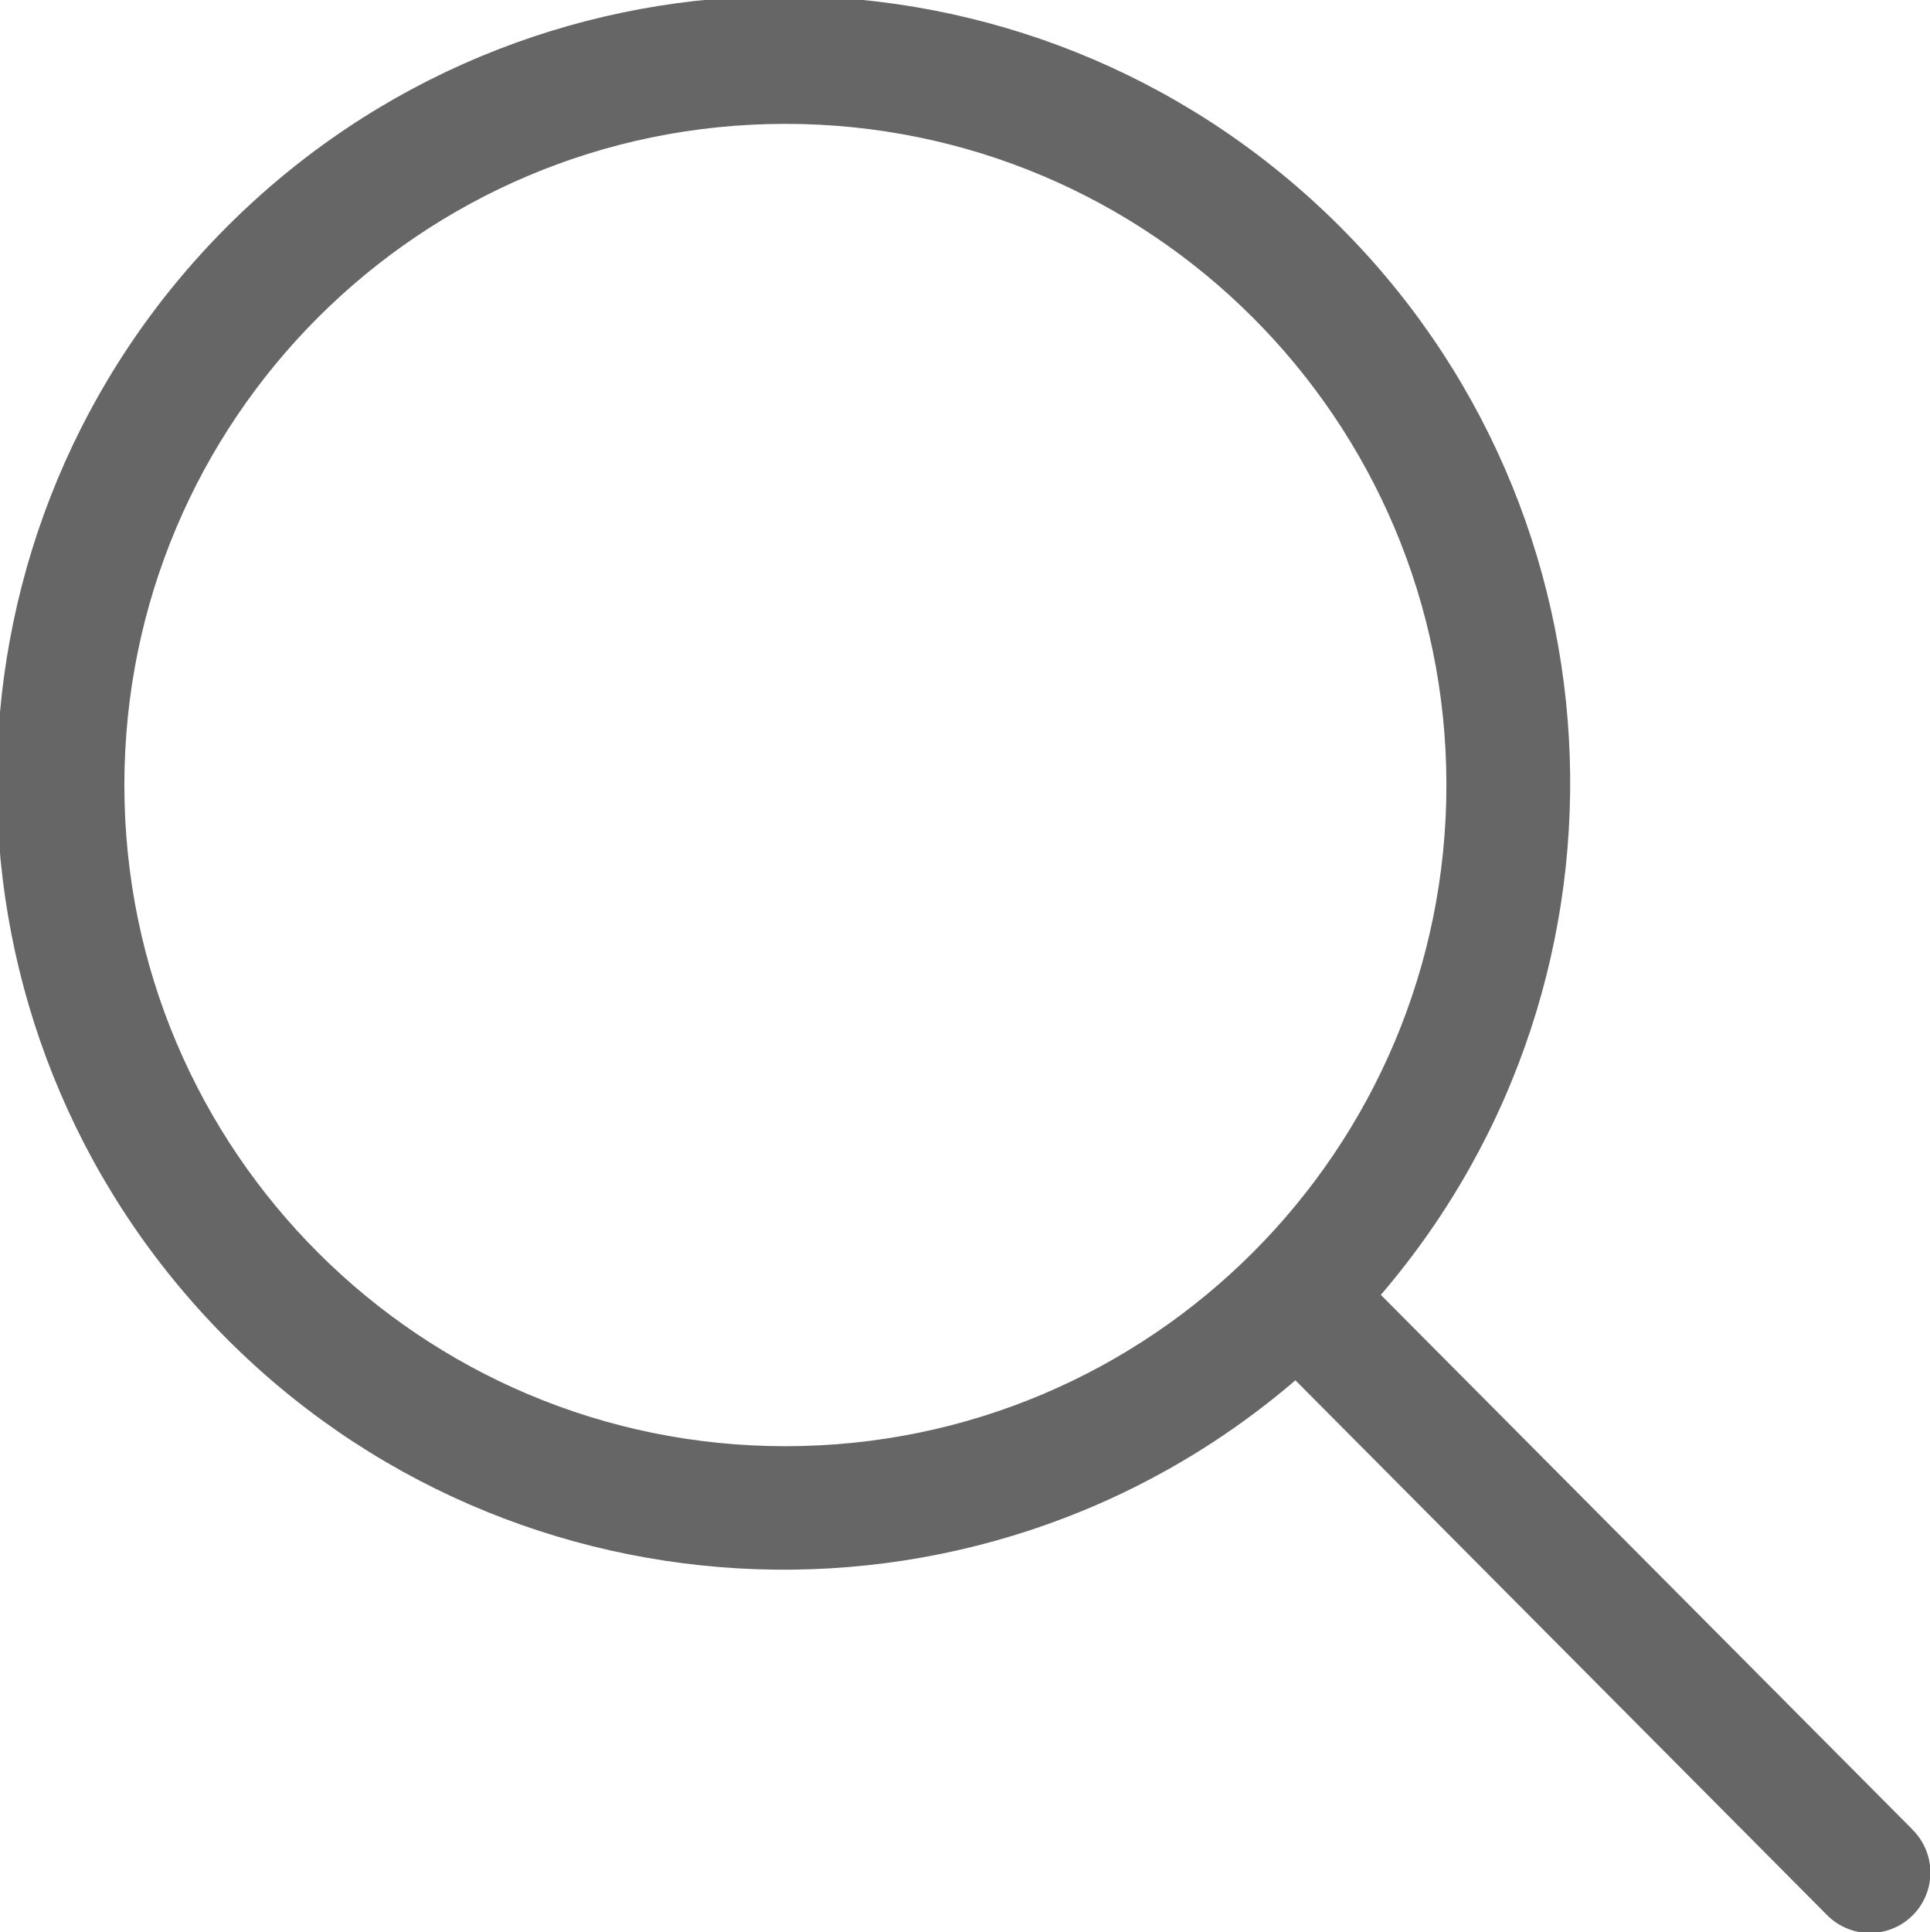
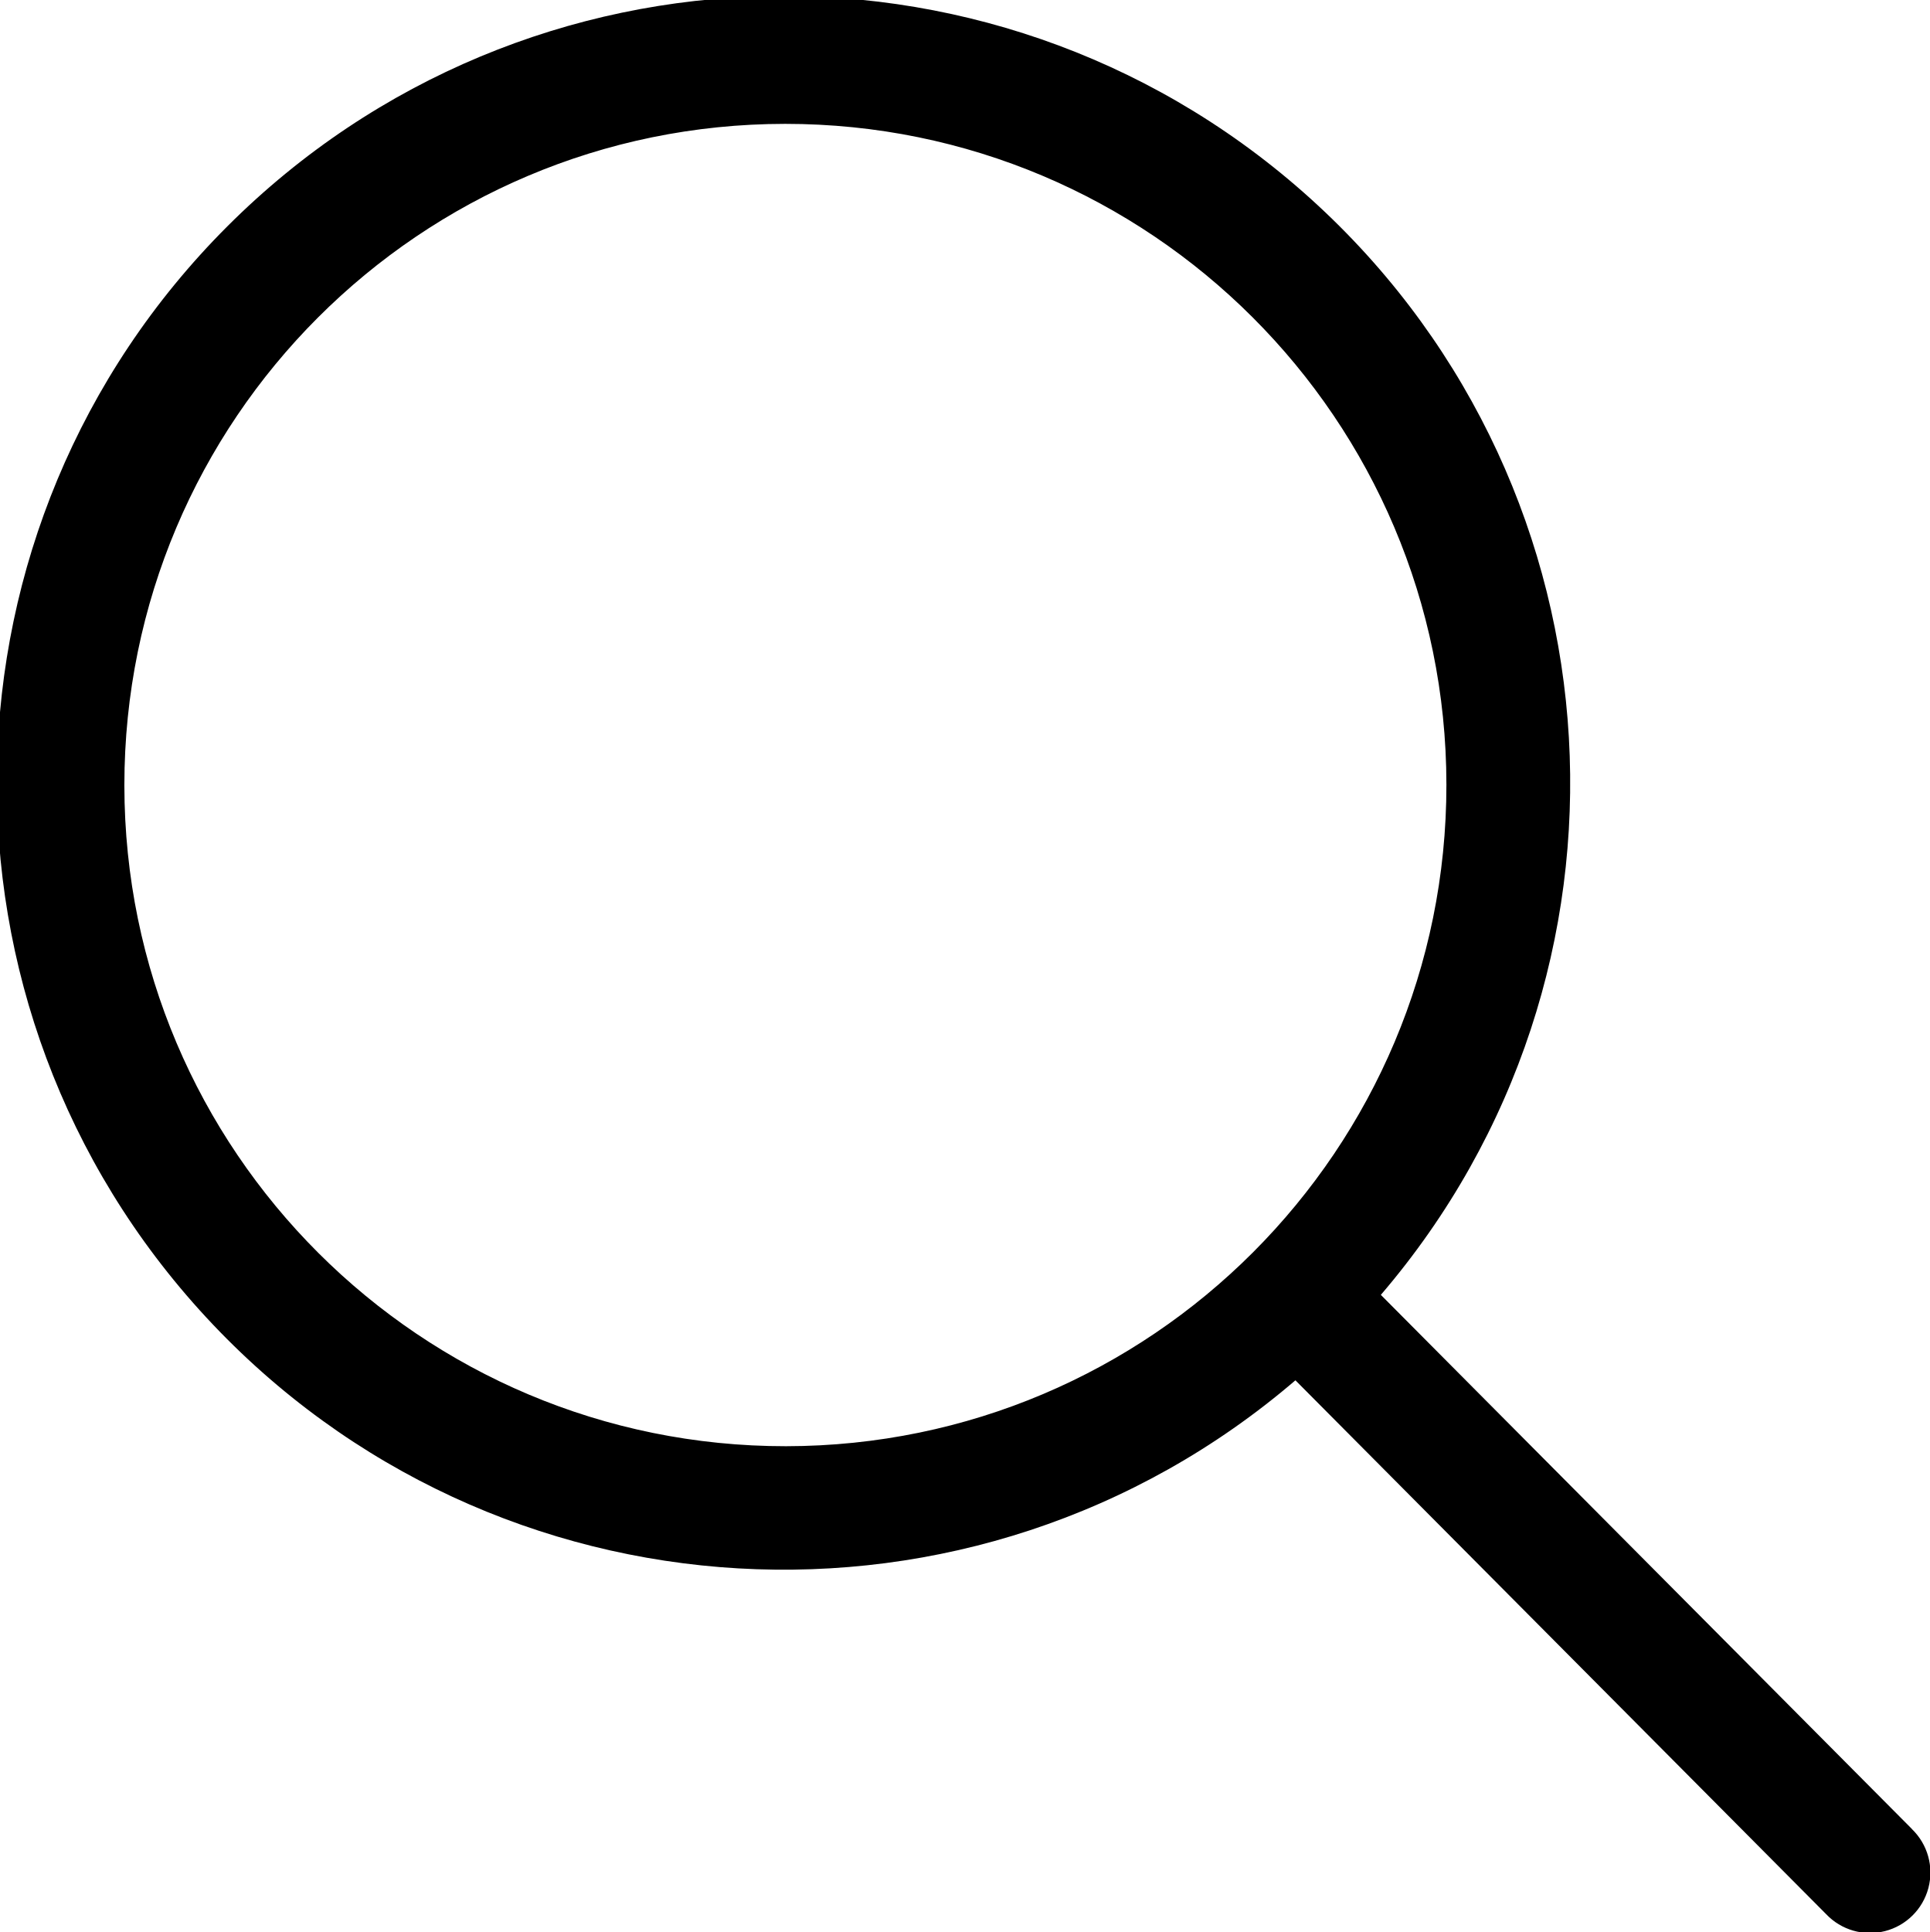
<svg xmlns="http://www.w3.org/2000/svg" viewBox="0 0 17.98 18">
  <defs>
-     <style>.a{fill:#666;}</style>
+     <style>.a{fill:currentColor;}</style>
  </defs>
  <path class="a" d="M17.817,17.04,12.868,12.064a7.331,7.331,0,1,0-.796.796L17.018,17.834a.563.563,0,1,0,.799-.793ZM7.325,13.474a6.16,6.16,0,0,1-6.166-6.155V7.314a6.16,6.16,0,1,1,6.166,6.16Z" />
</svg>
